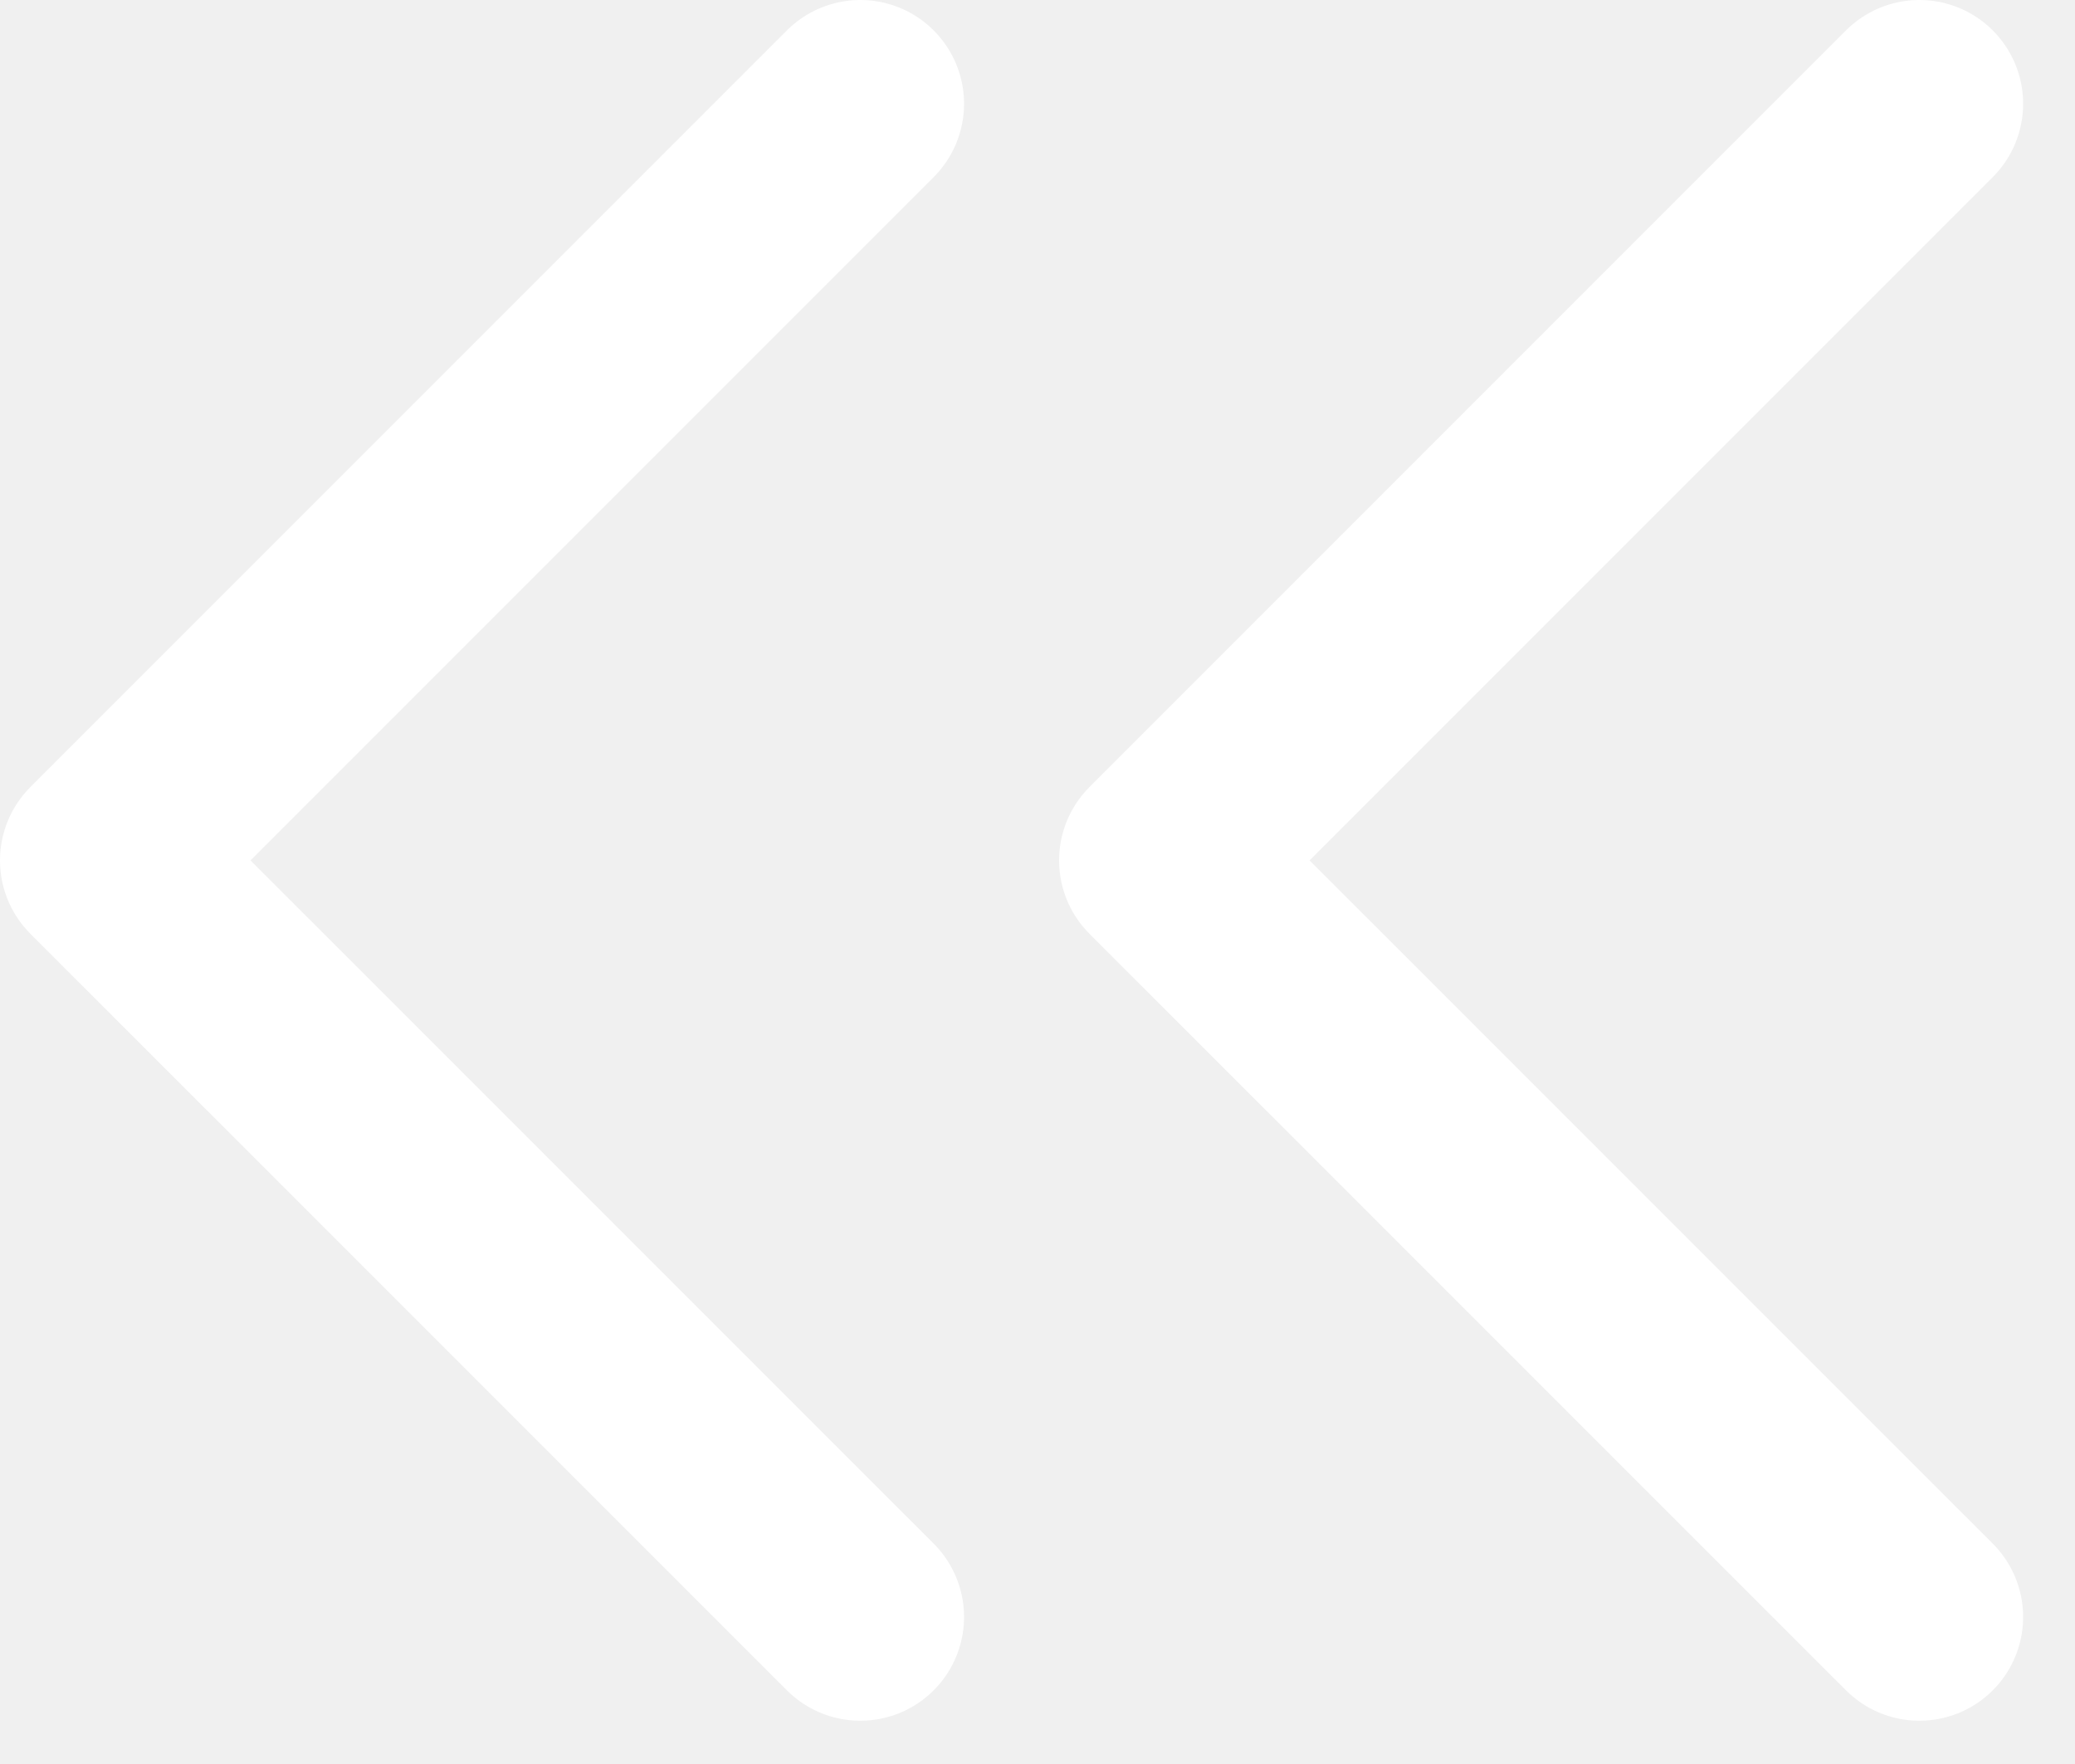
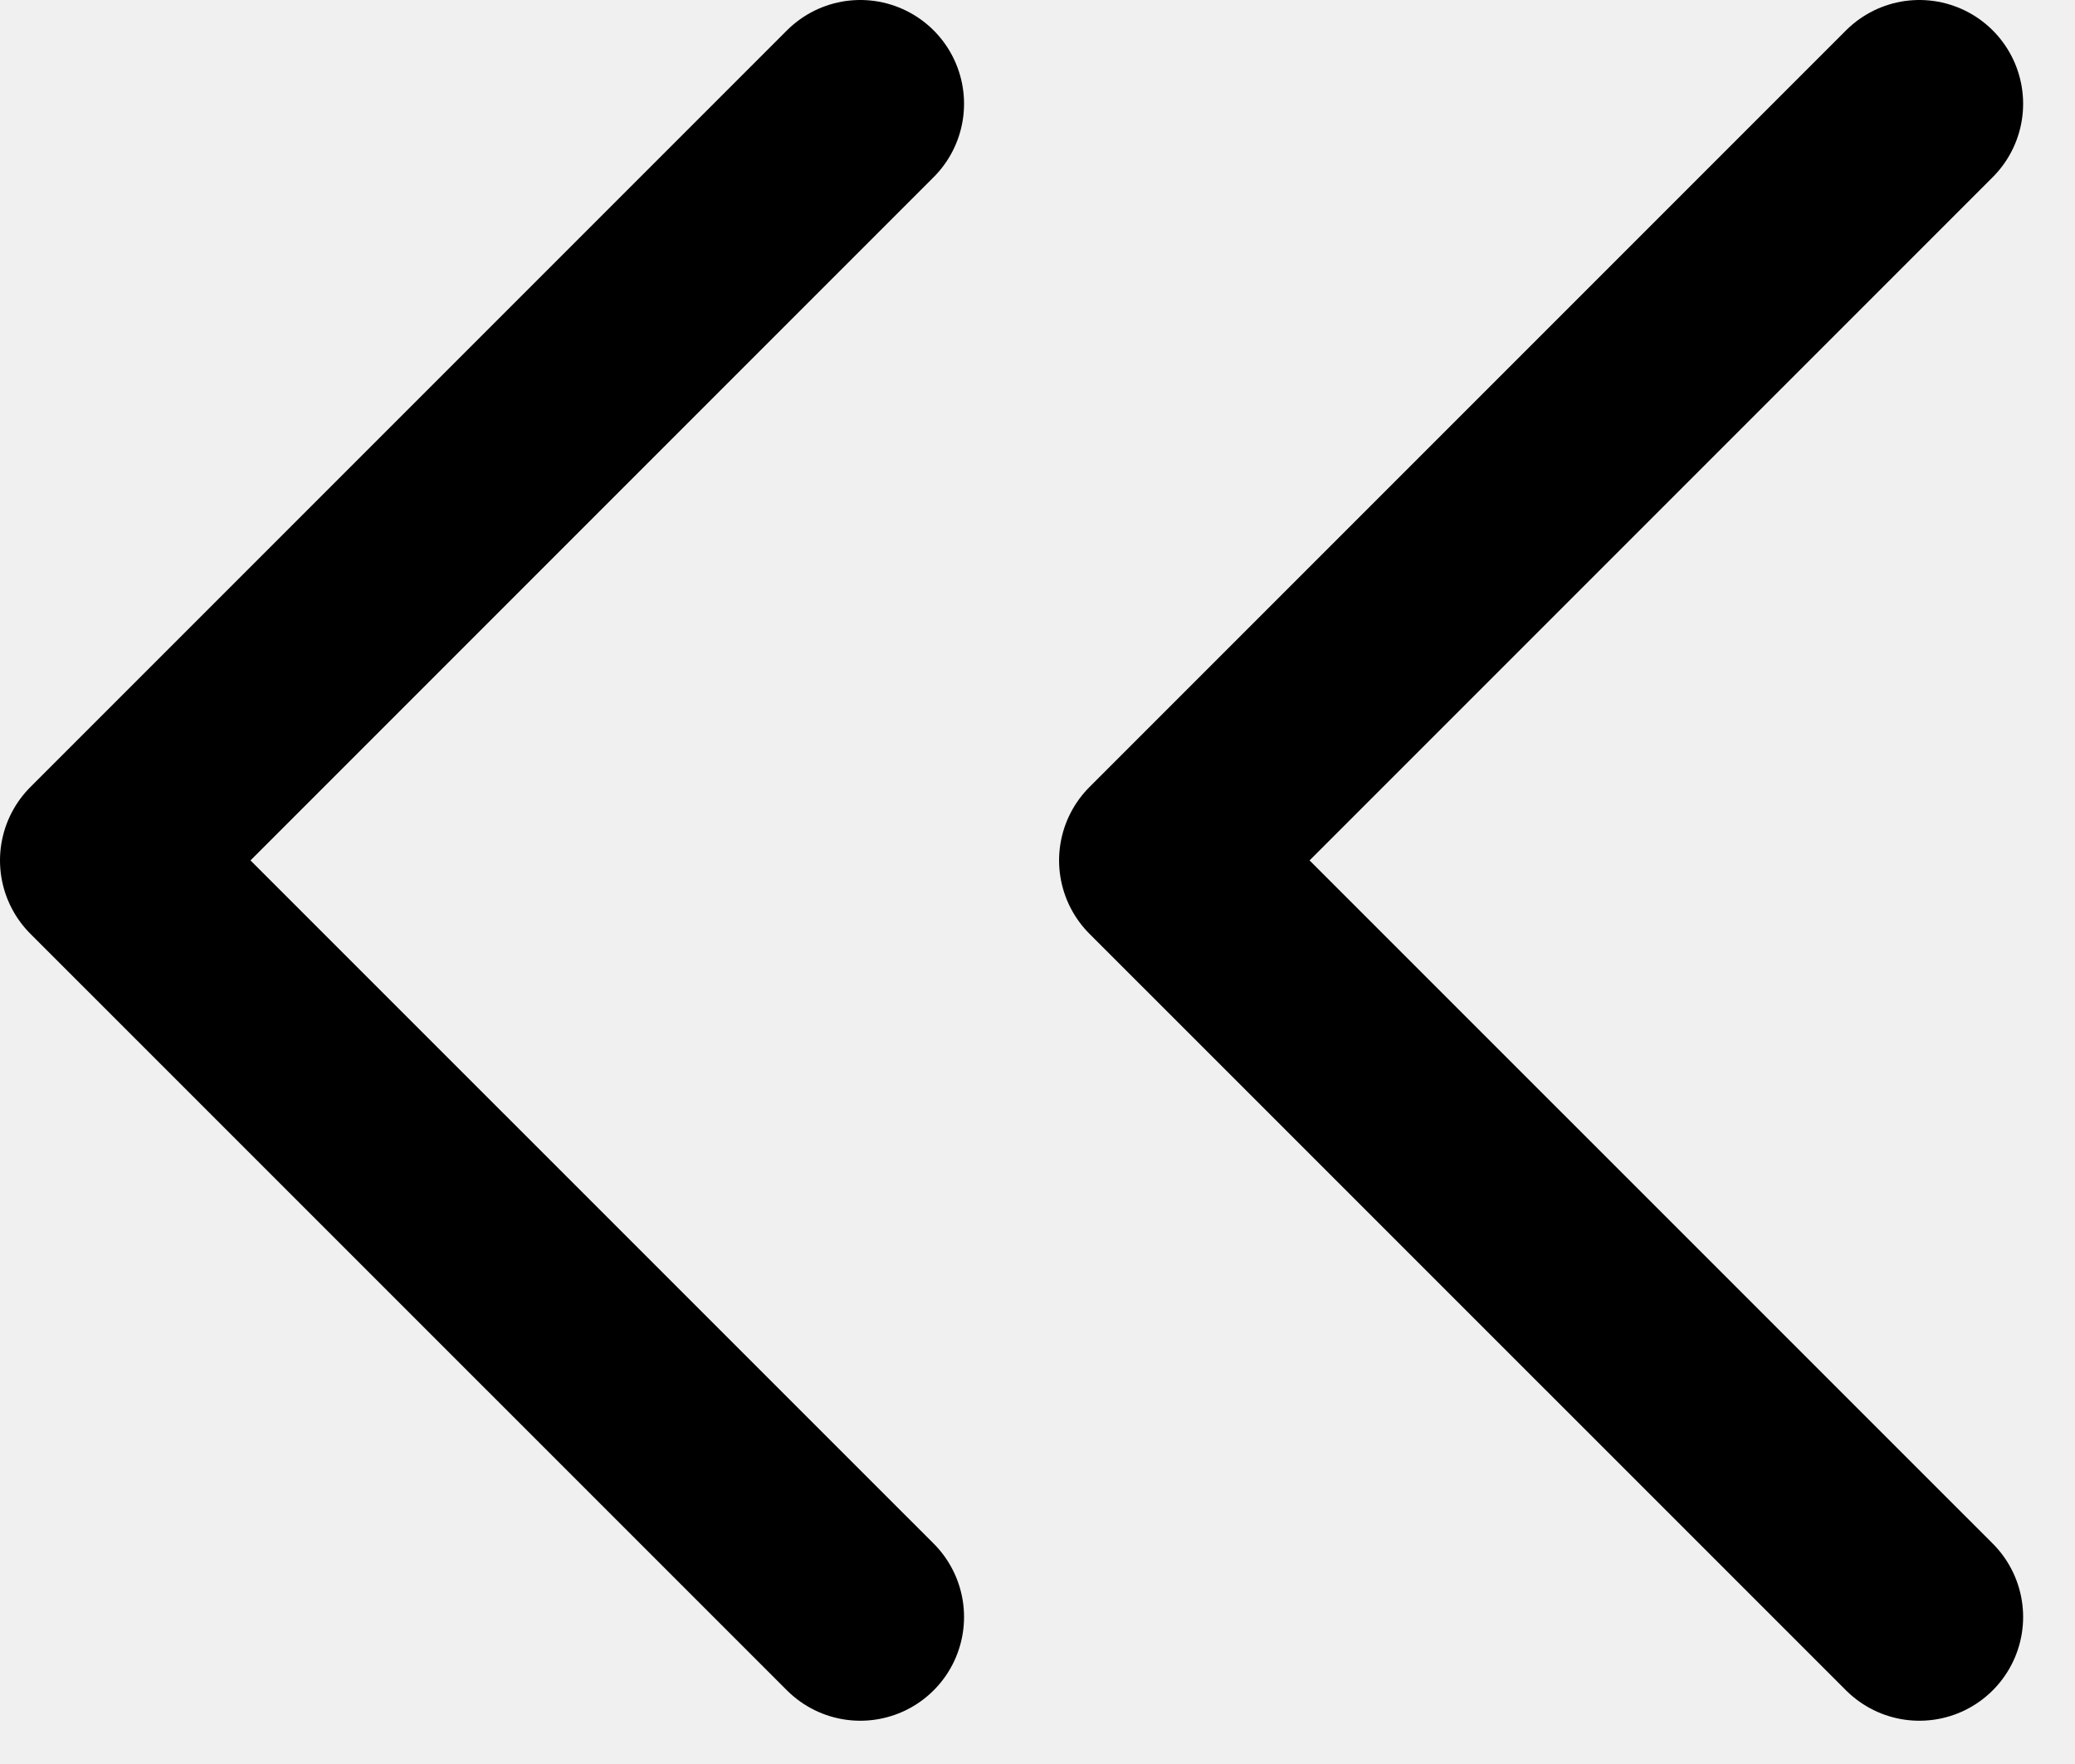
<svg xmlns="http://www.w3.org/2000/svg" width="20" height="17" viewBox="0 0 20 17" fill="none">
-   <path d="M8.292 1L1 8.292L8.292 15.583M18.5 1L11.208 8.292L18.5 15.583" stroke="white" stroke-width="2" stroke-linecap="round" stroke-linejoin="round" />
+   <path d="M8.292 1L1 8.292L8.292 15.583M18.5 1L11.208 8.292L18.5 15.583" stroke="currentColor" stroke-width="2" stroke-linecap="round" stroke-linejoin="round" />
</svg>
